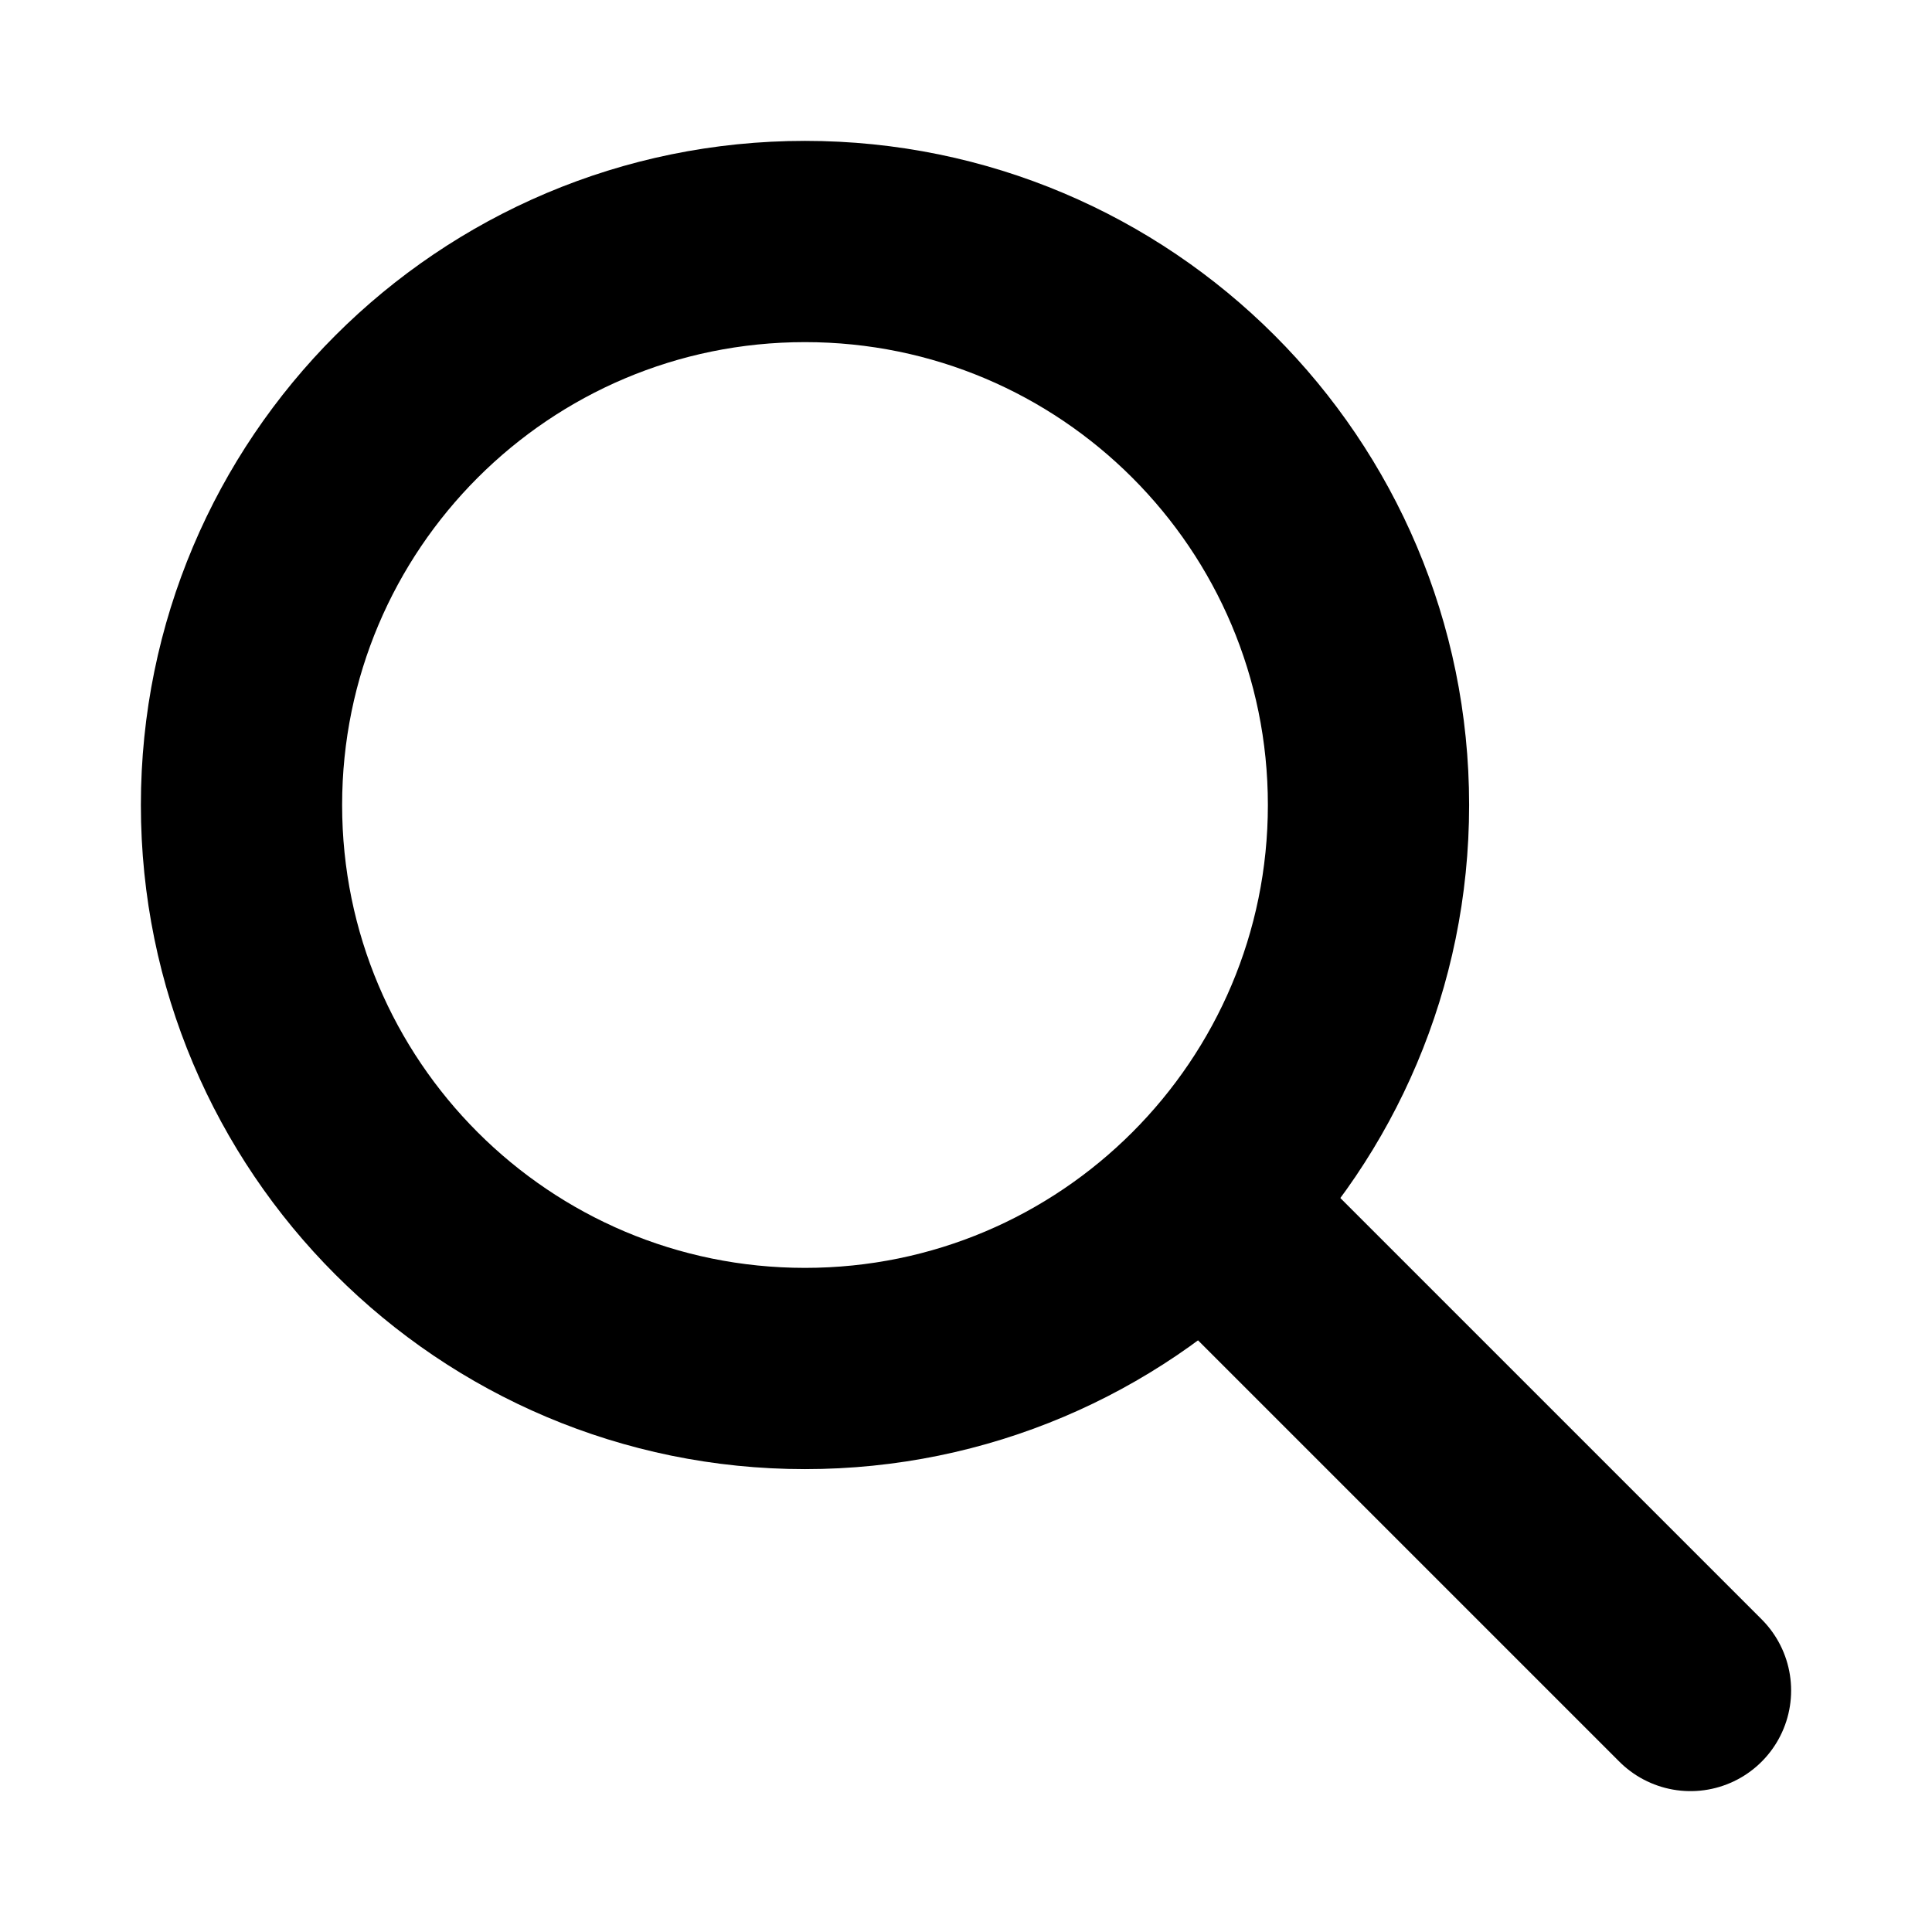
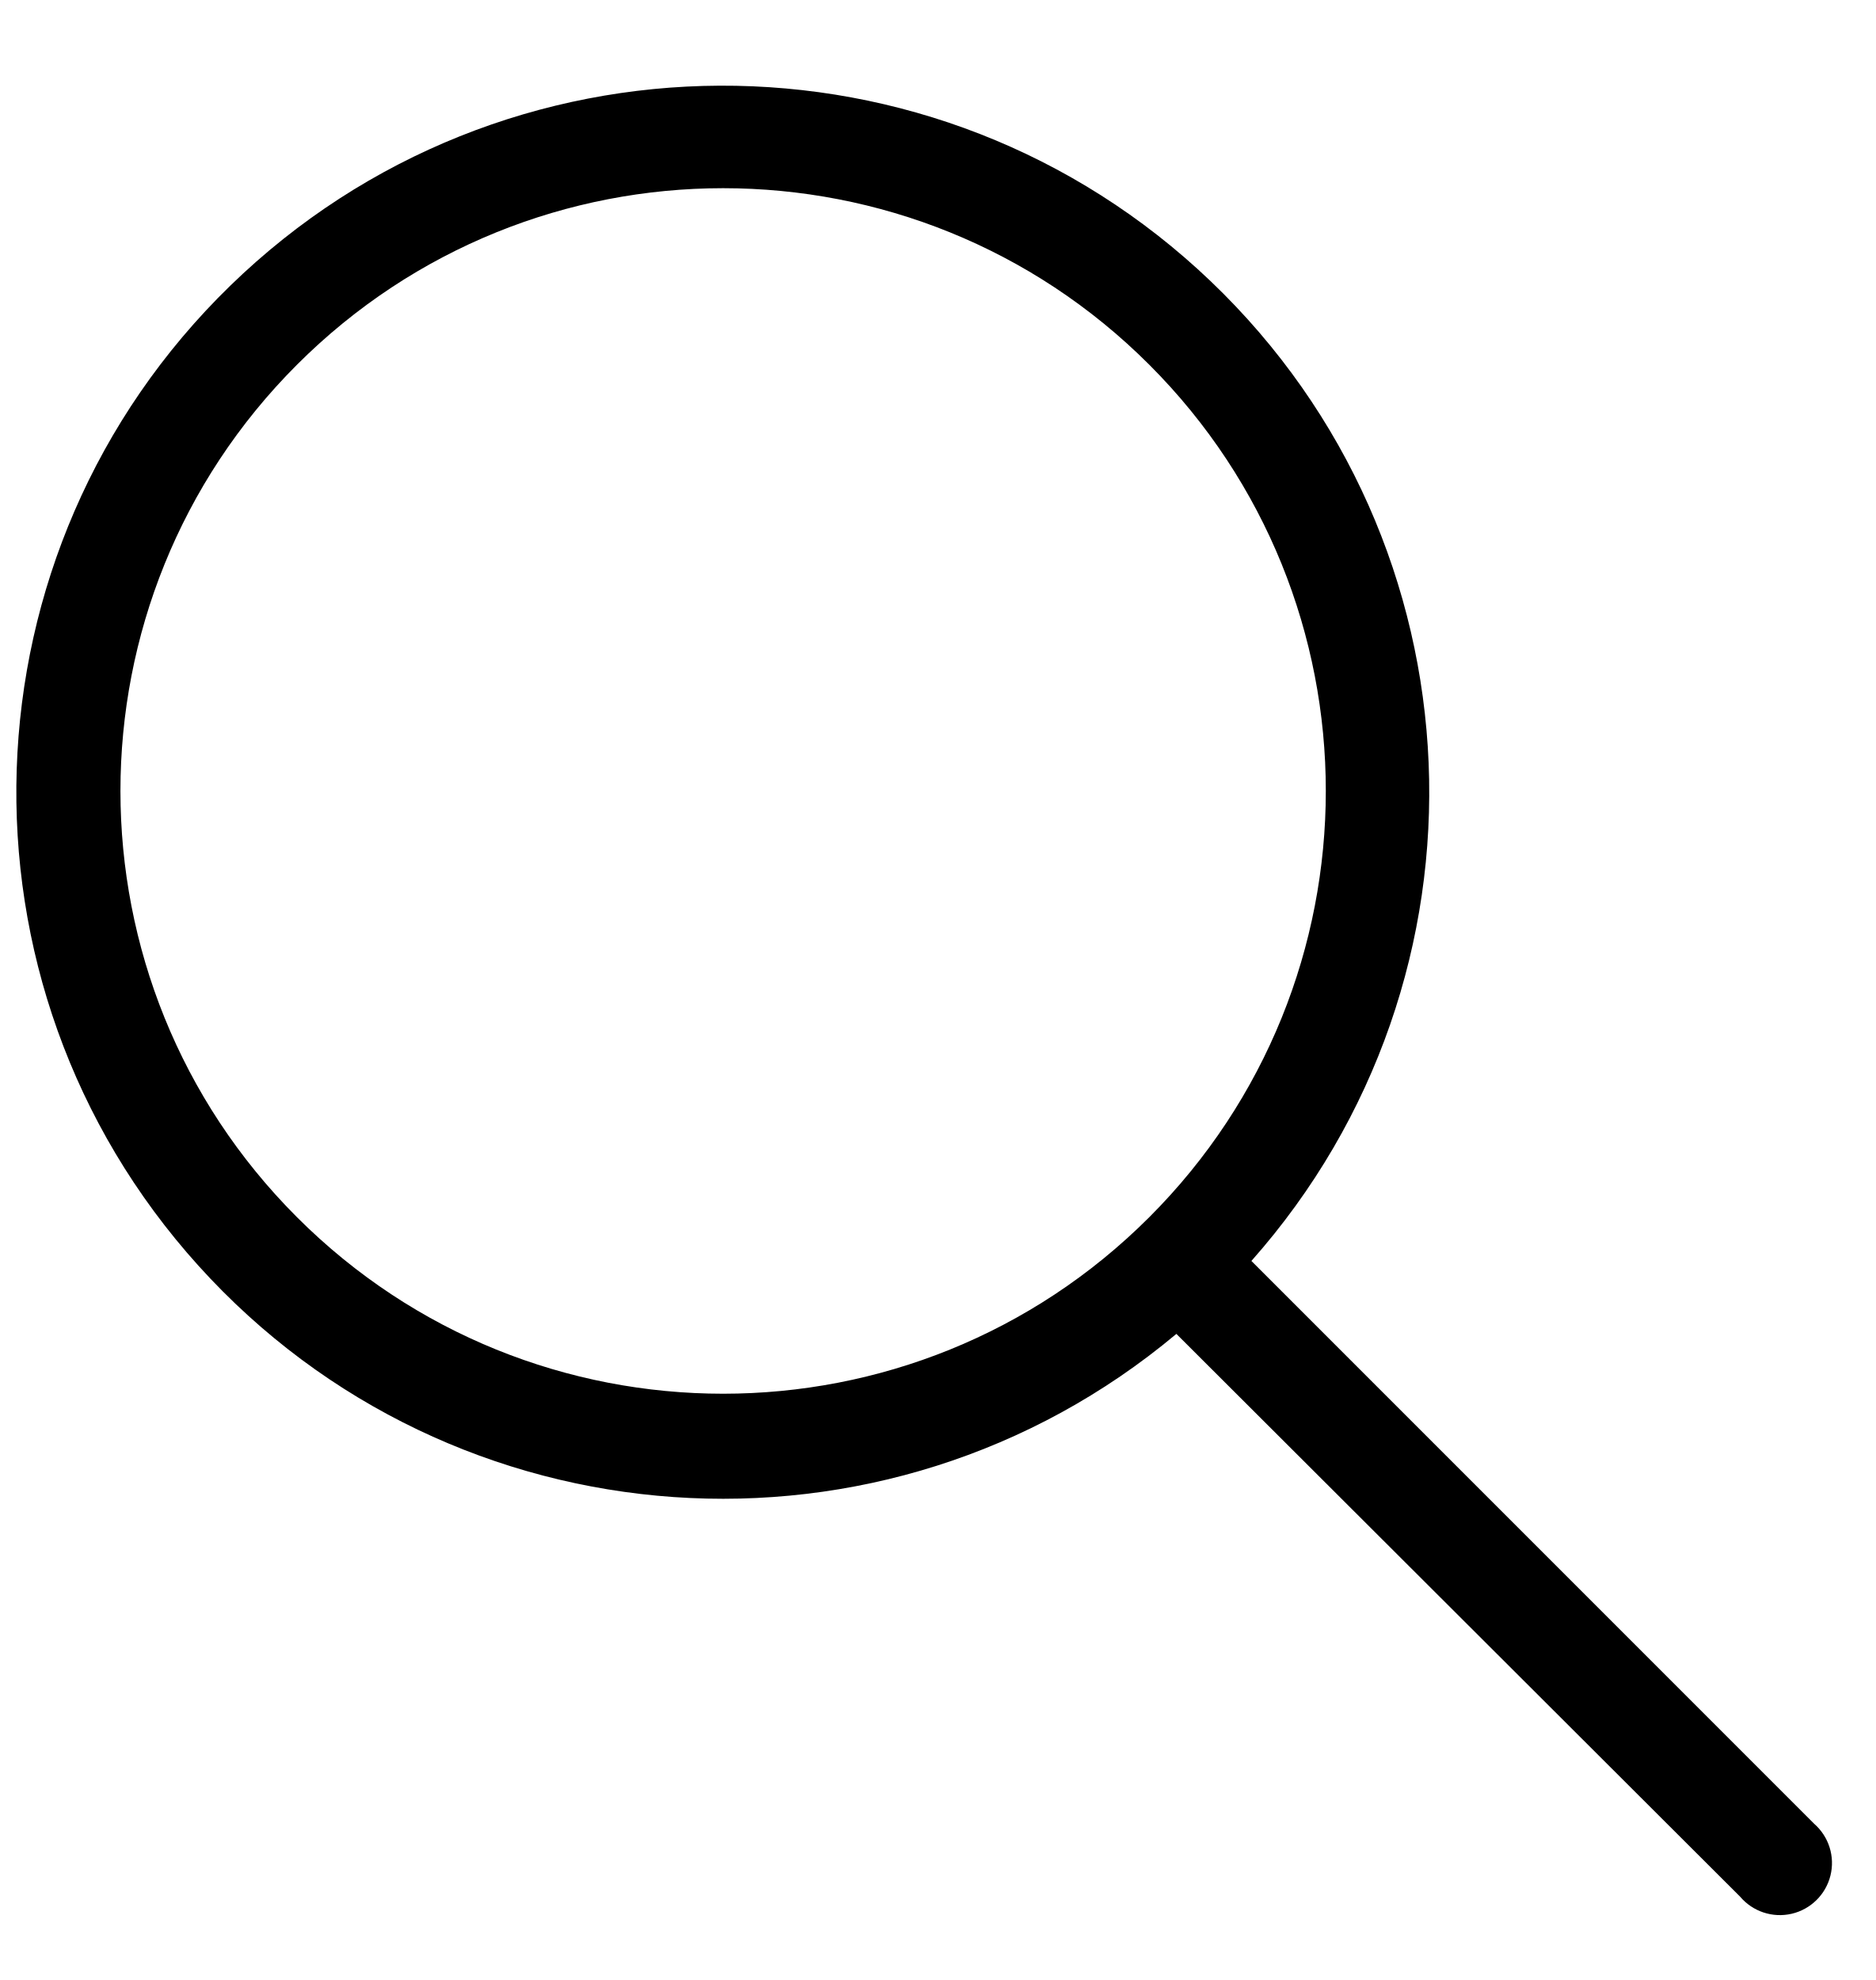
- <svg xmlns="http://www.w3.org/2000/svg" fill="none" class="icon icon-search" viewBox="0 0 24 24">
-   <circle cx="10" cy="10" r="7" stroke="currentColor" stroke-width="2.5" />
-   <line x1="15.5" y1="15.5" x2="21" y2="21" stroke="currentColor" stroke-width="2.5" stroke-linecap="round" />
+ <svg fill="none" class="icon icon-search" viewBox="0 0 18 19">
+   <path fill="currentColor" fill-rule="evenodd" d="M11.03 11.68A5.784 5.784 0 1 1 2.85 3.5a5.784 5.784 0 0 1 8.18 8.18m.26 1.12a6.78 6.78 0 1 1 .72-.7l5.4 5.4a.5.5 0 1 1-.71.7z" clip-rule="evenodd" />
</svg>
